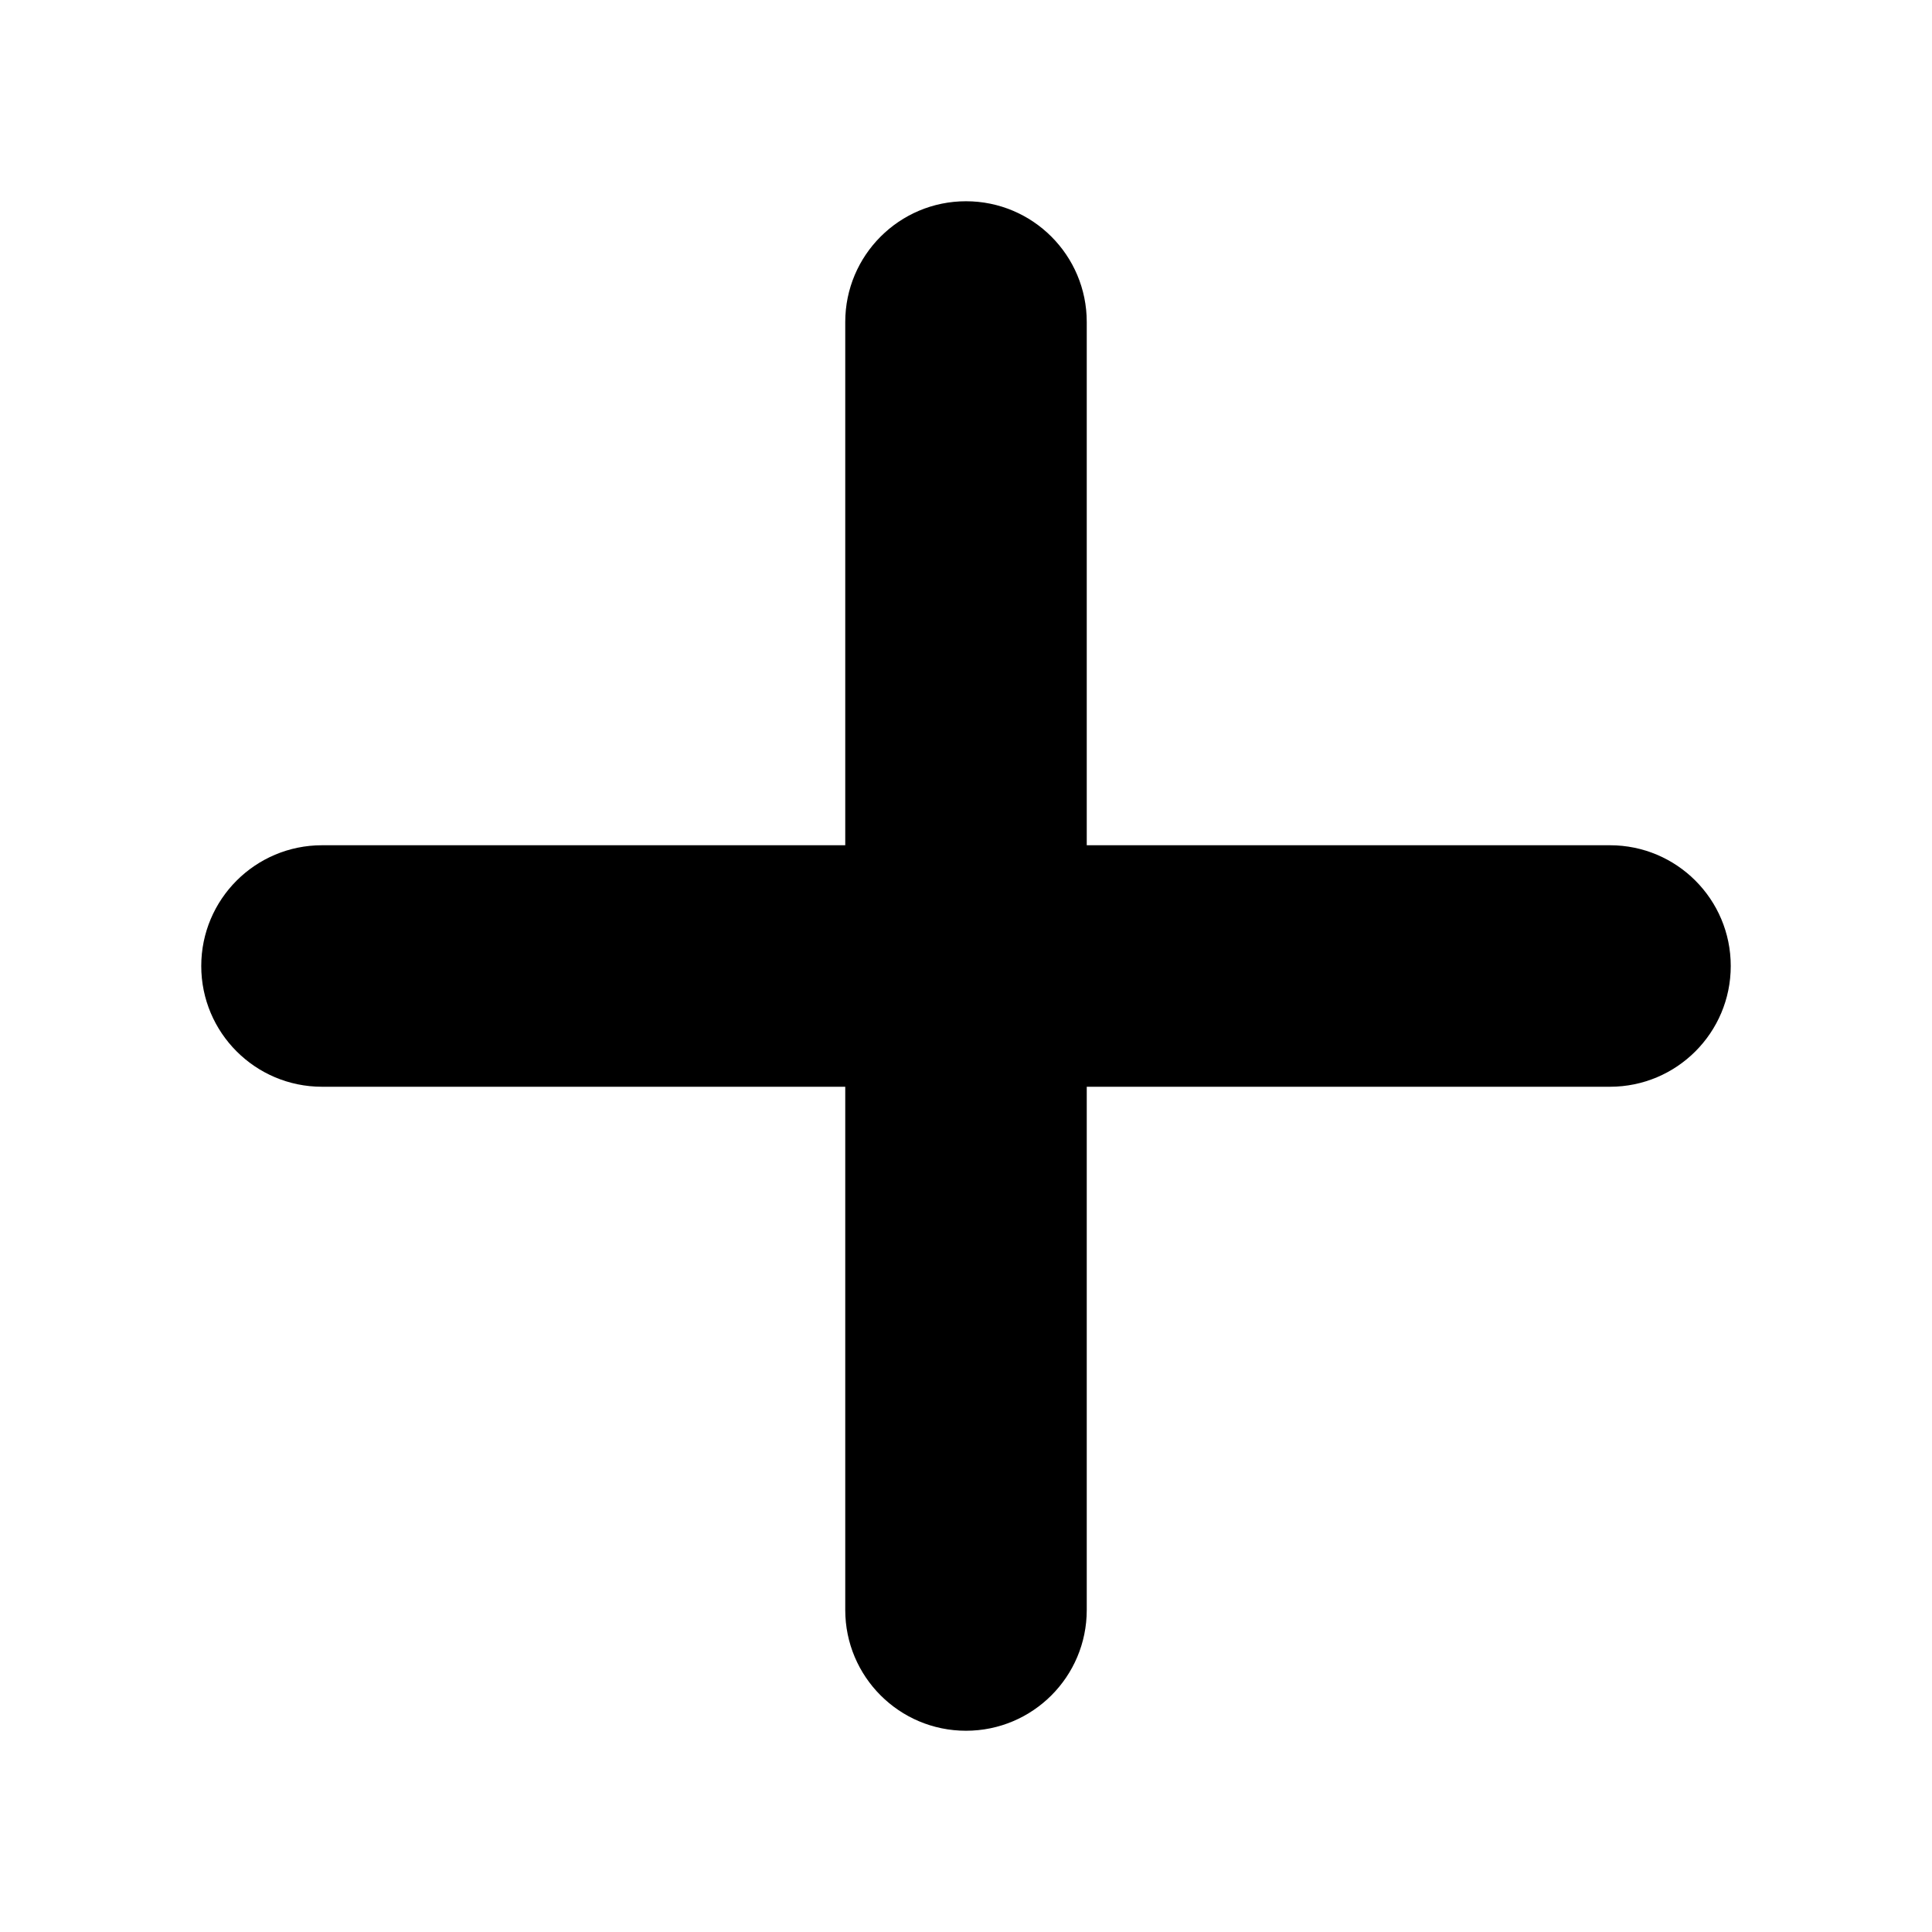
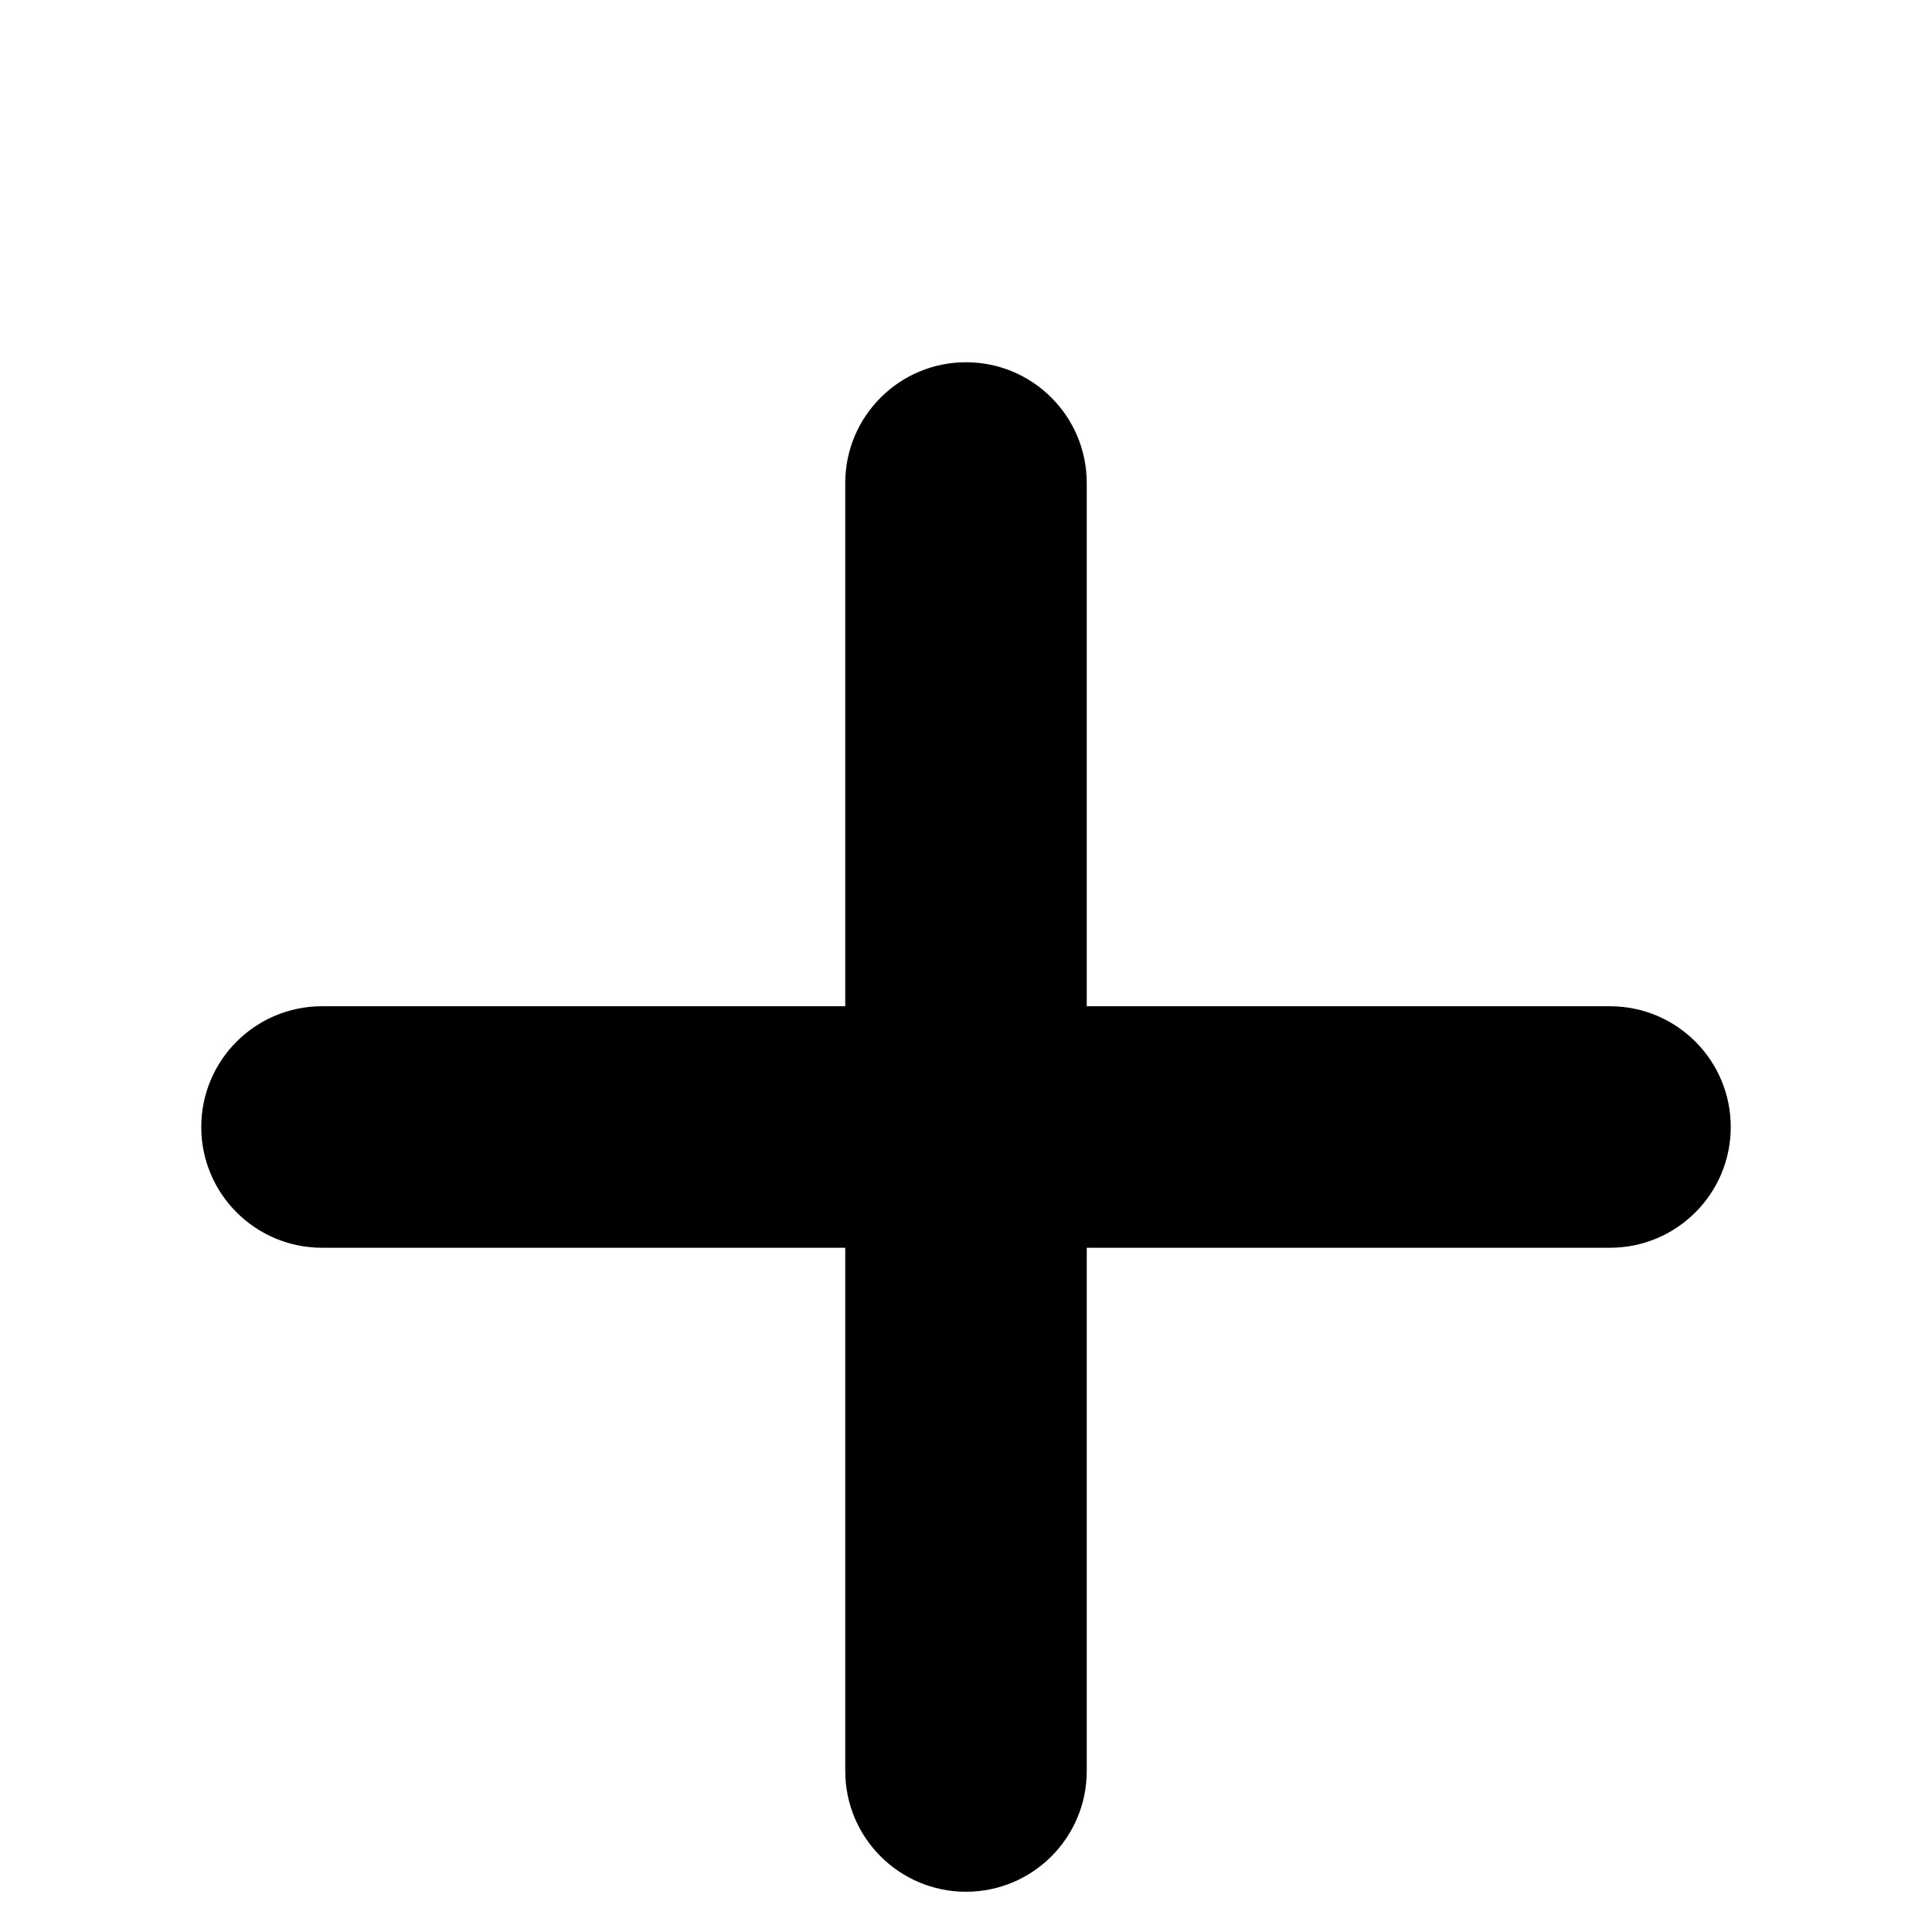
- <svg xmlns="http://www.w3.org/2000/svg" width="1em" height="1em" viewBox="0 0 24 24">
+ <svg xmlns="http://www.w3.org/2000/svg" width="1.4em" height="1.4em" viewBox="0 0 24 20">
  <g fill="none">
    <path d="M24 0v24H0V0h24ZM12.593 23.258l-.011.002l-.071.035l-.02.004l-.014-.004l-.071-.035c-.01-.004-.019-.001-.024.005l-.004.01l-.017.428l.005.02l.01.013l.104.074l.015.004l.012-.004l.104-.074l.012-.016l.004-.017l-.017-.427c-.002-.01-.009-.017-.017-.018Zm.265-.113l-.013.002l-.185.093l-.01.01l-.003.011l.018.43l.005.012l.008.007l.201.093c.012.004.023 0 .029-.008l.004-.014l-.034-.614c-.003-.012-.01-.02-.02-.022Zm-.715.002a.023.023 0 0 0-.027.006l-.006.014l-.034.614c0 .012.007.02.017.024l.015-.002l.201-.093l.01-.008l.004-.011l.017-.43l-.003-.012l-.01-.01l-.184-.092Z" />
    <path fill="currentColor" d="M10.5 20a1.5 1.5 0 0 0 3 0v-6.5H20a1.5 1.5 0 0 0 0-3h-6.5V4a1.5 1.5 0 0 0-3 0v6.5H4a1.5 1.5 0 0 0 0 3h6.5V20Z" />
  </g>
</svg>
